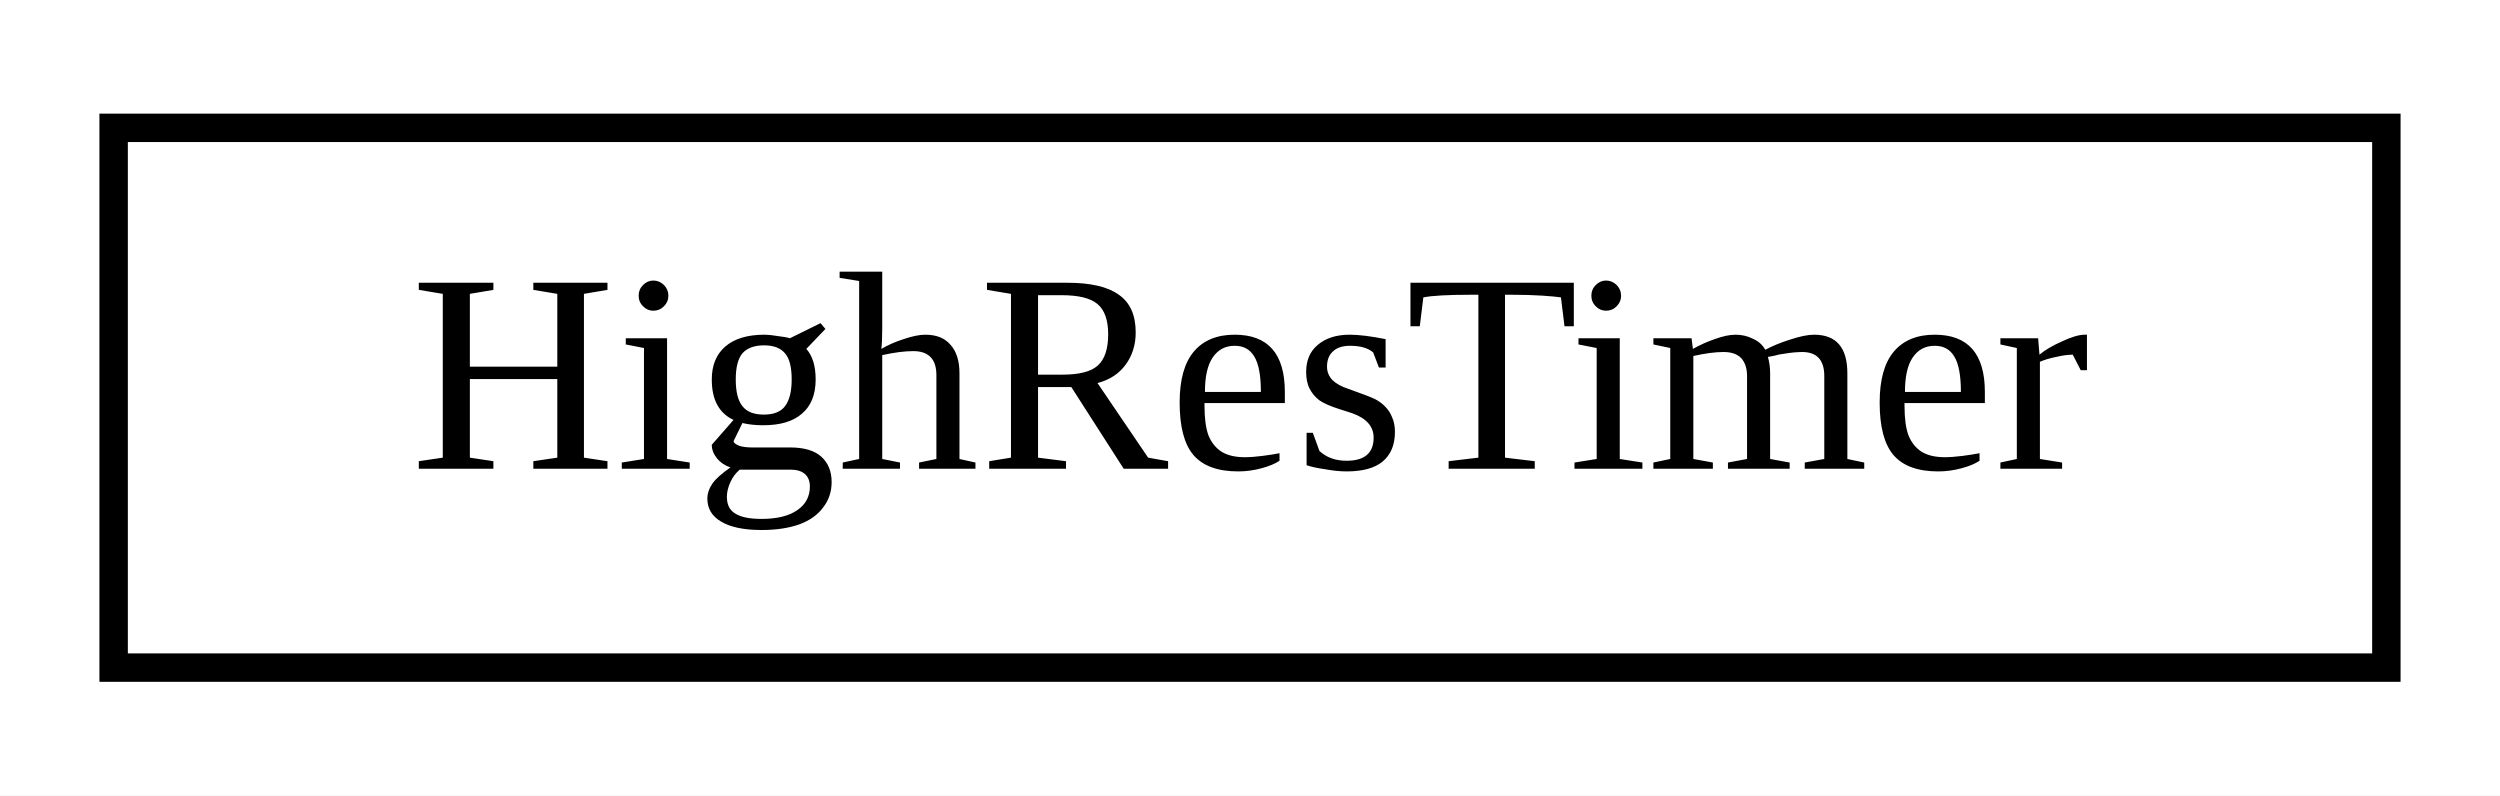
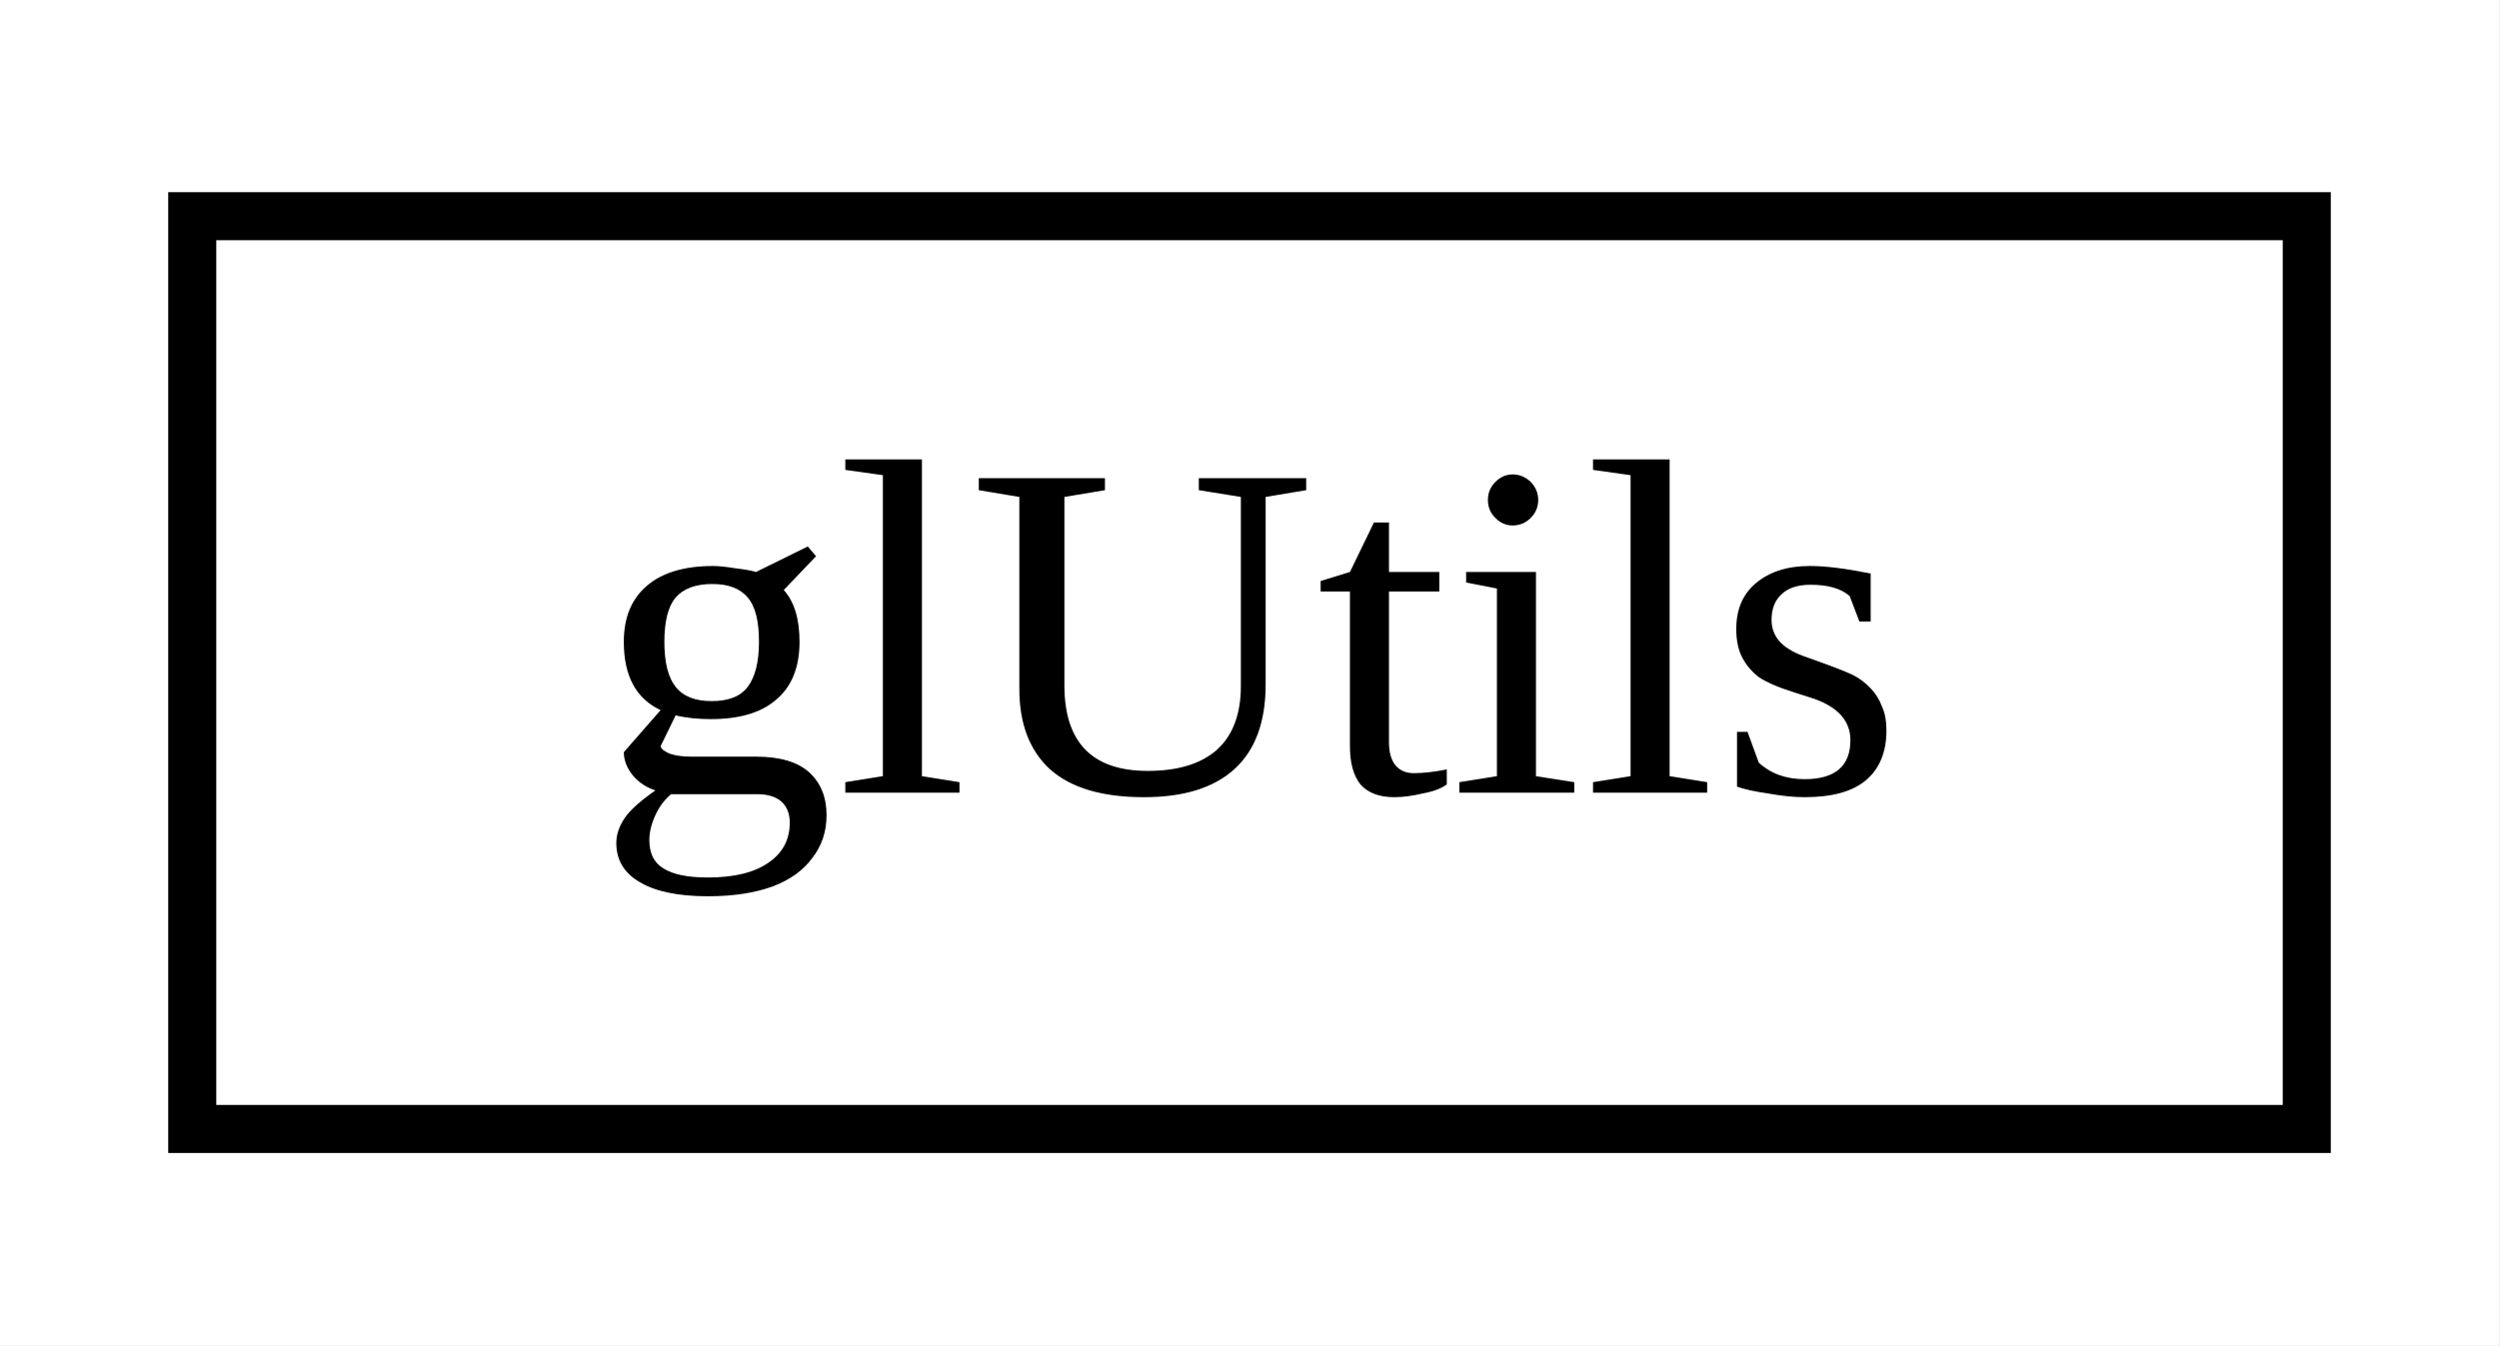
- <svg xmlns="http://www.w3.org/2000/svg" xmlns:xlink="http://www.w3.org/1999/xlink" width="88pt" height="28pt" viewBox="0.00 0.00 88.00 28.00">
+ <svg xmlns="http://www.w3.org/2000/svg" xmlns:xlink="http://www.w3.org/1999/xlink" width="52pt" height="28pt" viewBox="0.00 0.00 52.00 28.00">
  <g id="graph0" class="graph" transform="scale(1 1) rotate(0) translate(4 24)">
-     <polygon fill="white" stroke="transparent" points="-4,4 -4,-24 84,-24 84,4 -4,4" />
+     <polygon fill="white" stroke="transparent" points="-4,4 -4,-24 48,-24 48,4 -4,4" />
    <g id="node1" class="node">
      <g id="a_node1">
-         <a xlink:href="class_high_res_timer.html" target="_top" xlink:title="High Resolution Timer class using C++11.">
-           <polygon fill="white" stroke="black" points="0,-0.5 0,-19.5 80,-19.5 80,-0.5 0,-0.5" />
-           <text text-anchor="middle" x="40" y="-7.5" font-family="Arial.ttf" font-size="10.00">HighResTimer</text>
+         <a xlink:href="classgl_utils.html" target="_top" xlink:title="OpenGL utility class with functions for simple OpenGL demo apps.">
+           <polygon fill="white" stroke="black" points="0,-0.5 0,-19.5 44,-19.5 44,-0.5 0,-0.5" />
+           <text text-anchor="middle" x="22" y="-7.5" font-family="Arial.ttf" font-size="10.00">glUtils</text>
        </a>
      </g>
    </g>
  </g>
</svg>
